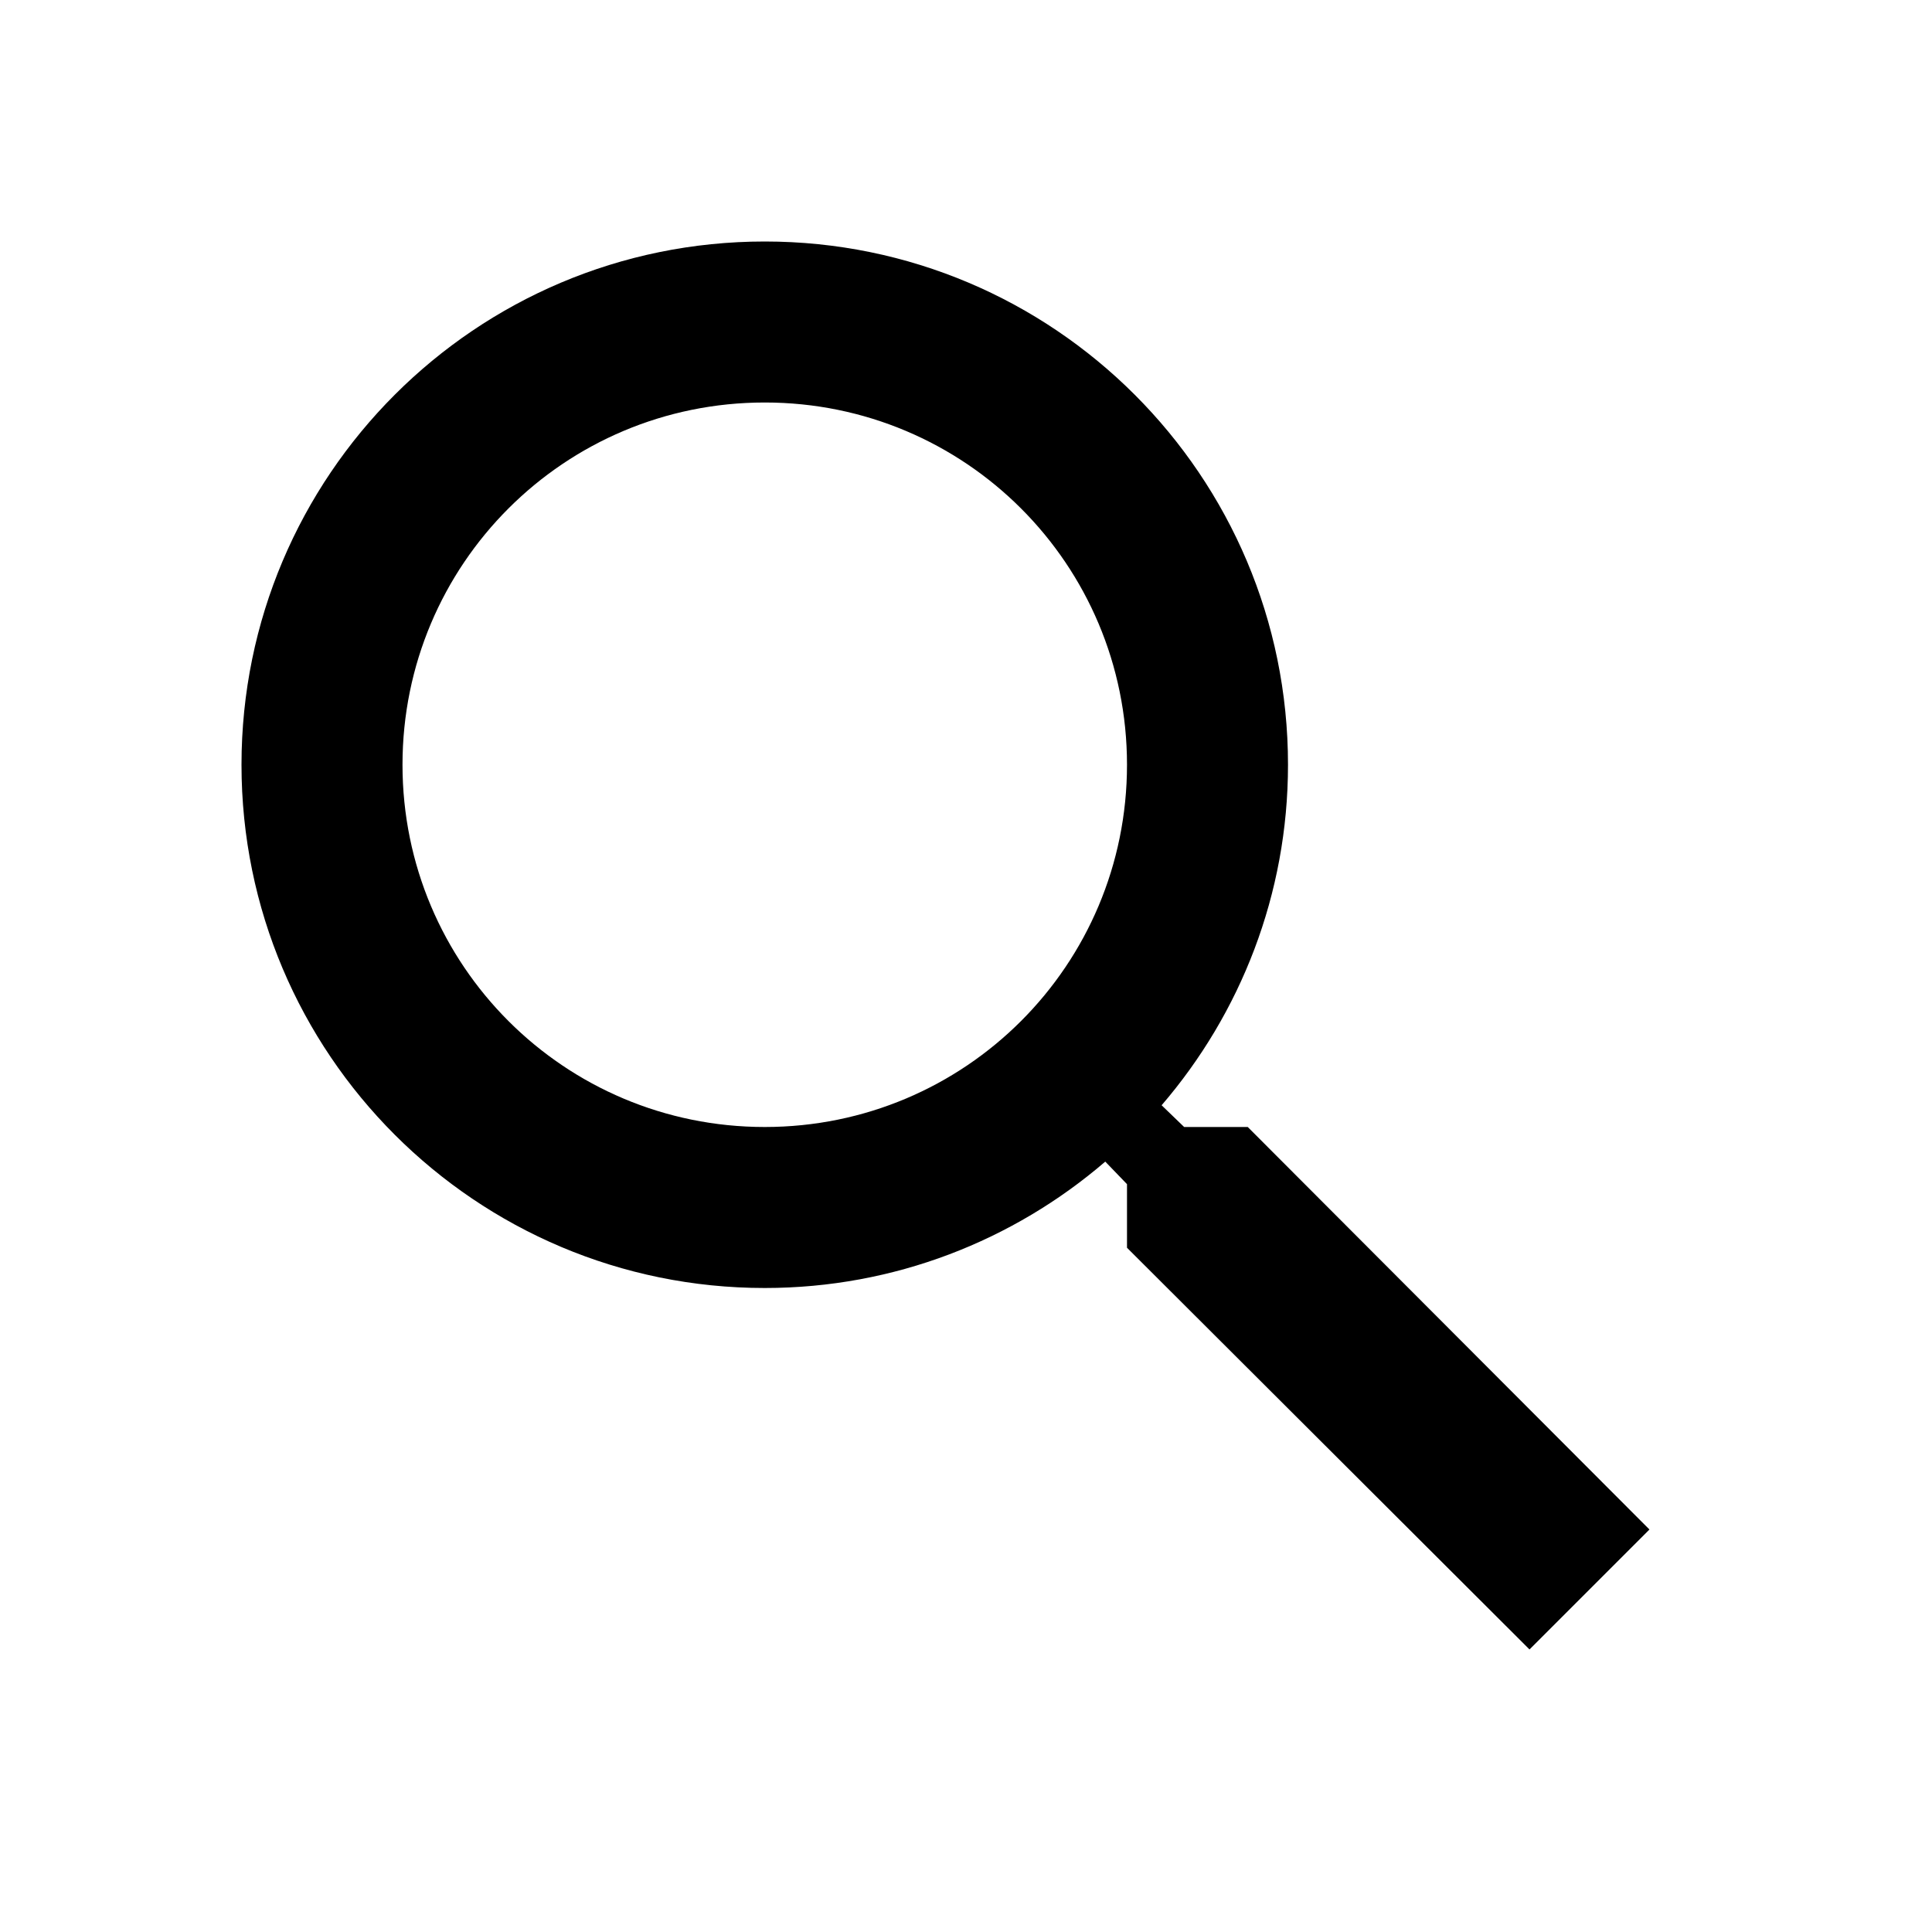
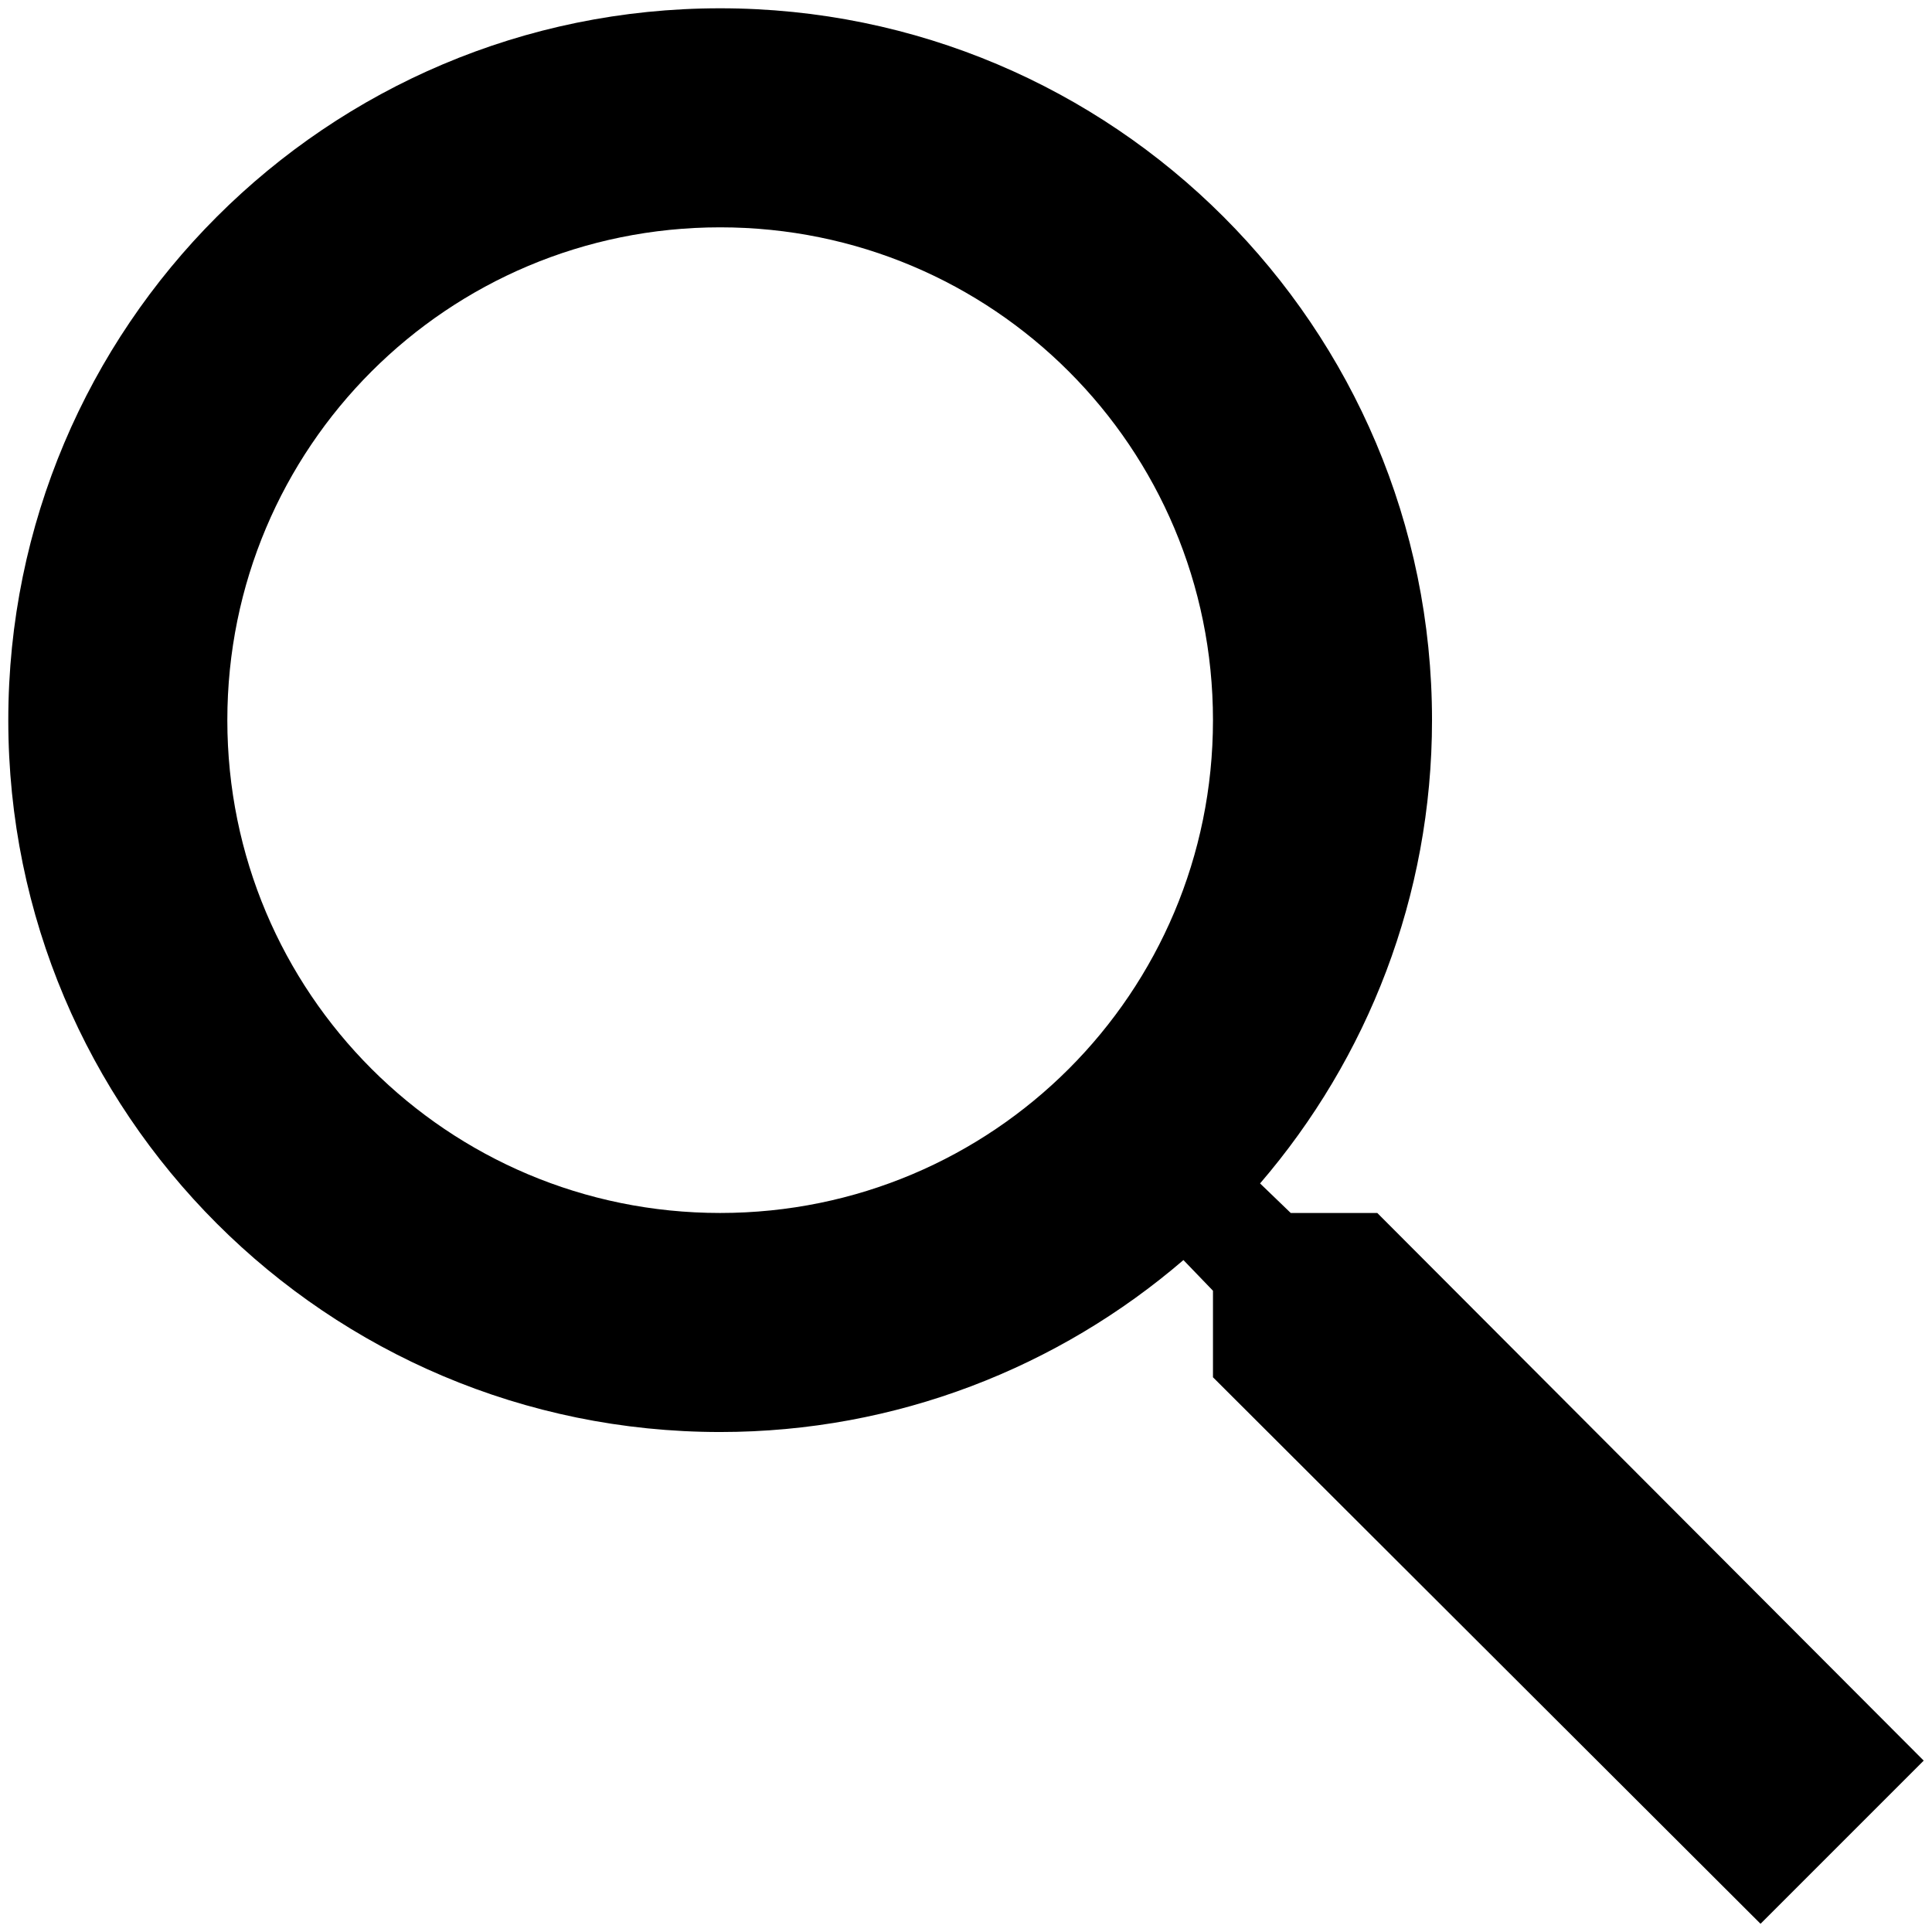
- <svg xmlns="http://www.w3.org/2000/svg" viewBox="0 0 24 24">
-   <path d="M15.5 14h-.79l-.28-.27C15.41 12.59 16 11.11 16 9.5 16 5.91 13.09 3 9.5 3S3 5.91 3 9.5 5.91 16 9.5 16c1.61 0 3.09-.59 4.23-1.57l.27.28v.79l5 4.99L20.49 19l-4.99-5zm-6 0C7.01 14 5 11.99 5 9.5S7.01 5 9.5 5 14 7.01 14 9.5 11.99 14 9.5 14z" />
+ <svg xmlns="http://www.w3.org/2000/svg" viewBox="0 0 24 24" version="1.1" id="svg72953">
+   <defs id="defs72957" />
+   <path d="m 17.109,15.068 h -1.075 l -0.381,-0.367 c 1.333,-1.551 2.136,-3.565 2.136,-5.755 0,-4.884 -3.959,-8.843 -8.843,-8.843 -4.884,0 -8.843,3.959 -8.843,8.843 0,4.884 3.959,8.843 8.843,8.843 2.19,0 4.204,-0.803 5.755,-2.136 l 0.367,0.381 v 1.075 l 6.802,6.789 2.027,-2.027 z m -8.163,0 c -3.388,0 -6.122,-2.735 -6.122,-6.122 0,-3.388 2.735,-6.122 6.122,-6.122 3.388,0 6.122,2.735 6.122,6.122 0,3.388 -2.735,6.122 -6.122,6.122 z" id="path72951" style="stroke-width:1.36" />
</svg>
